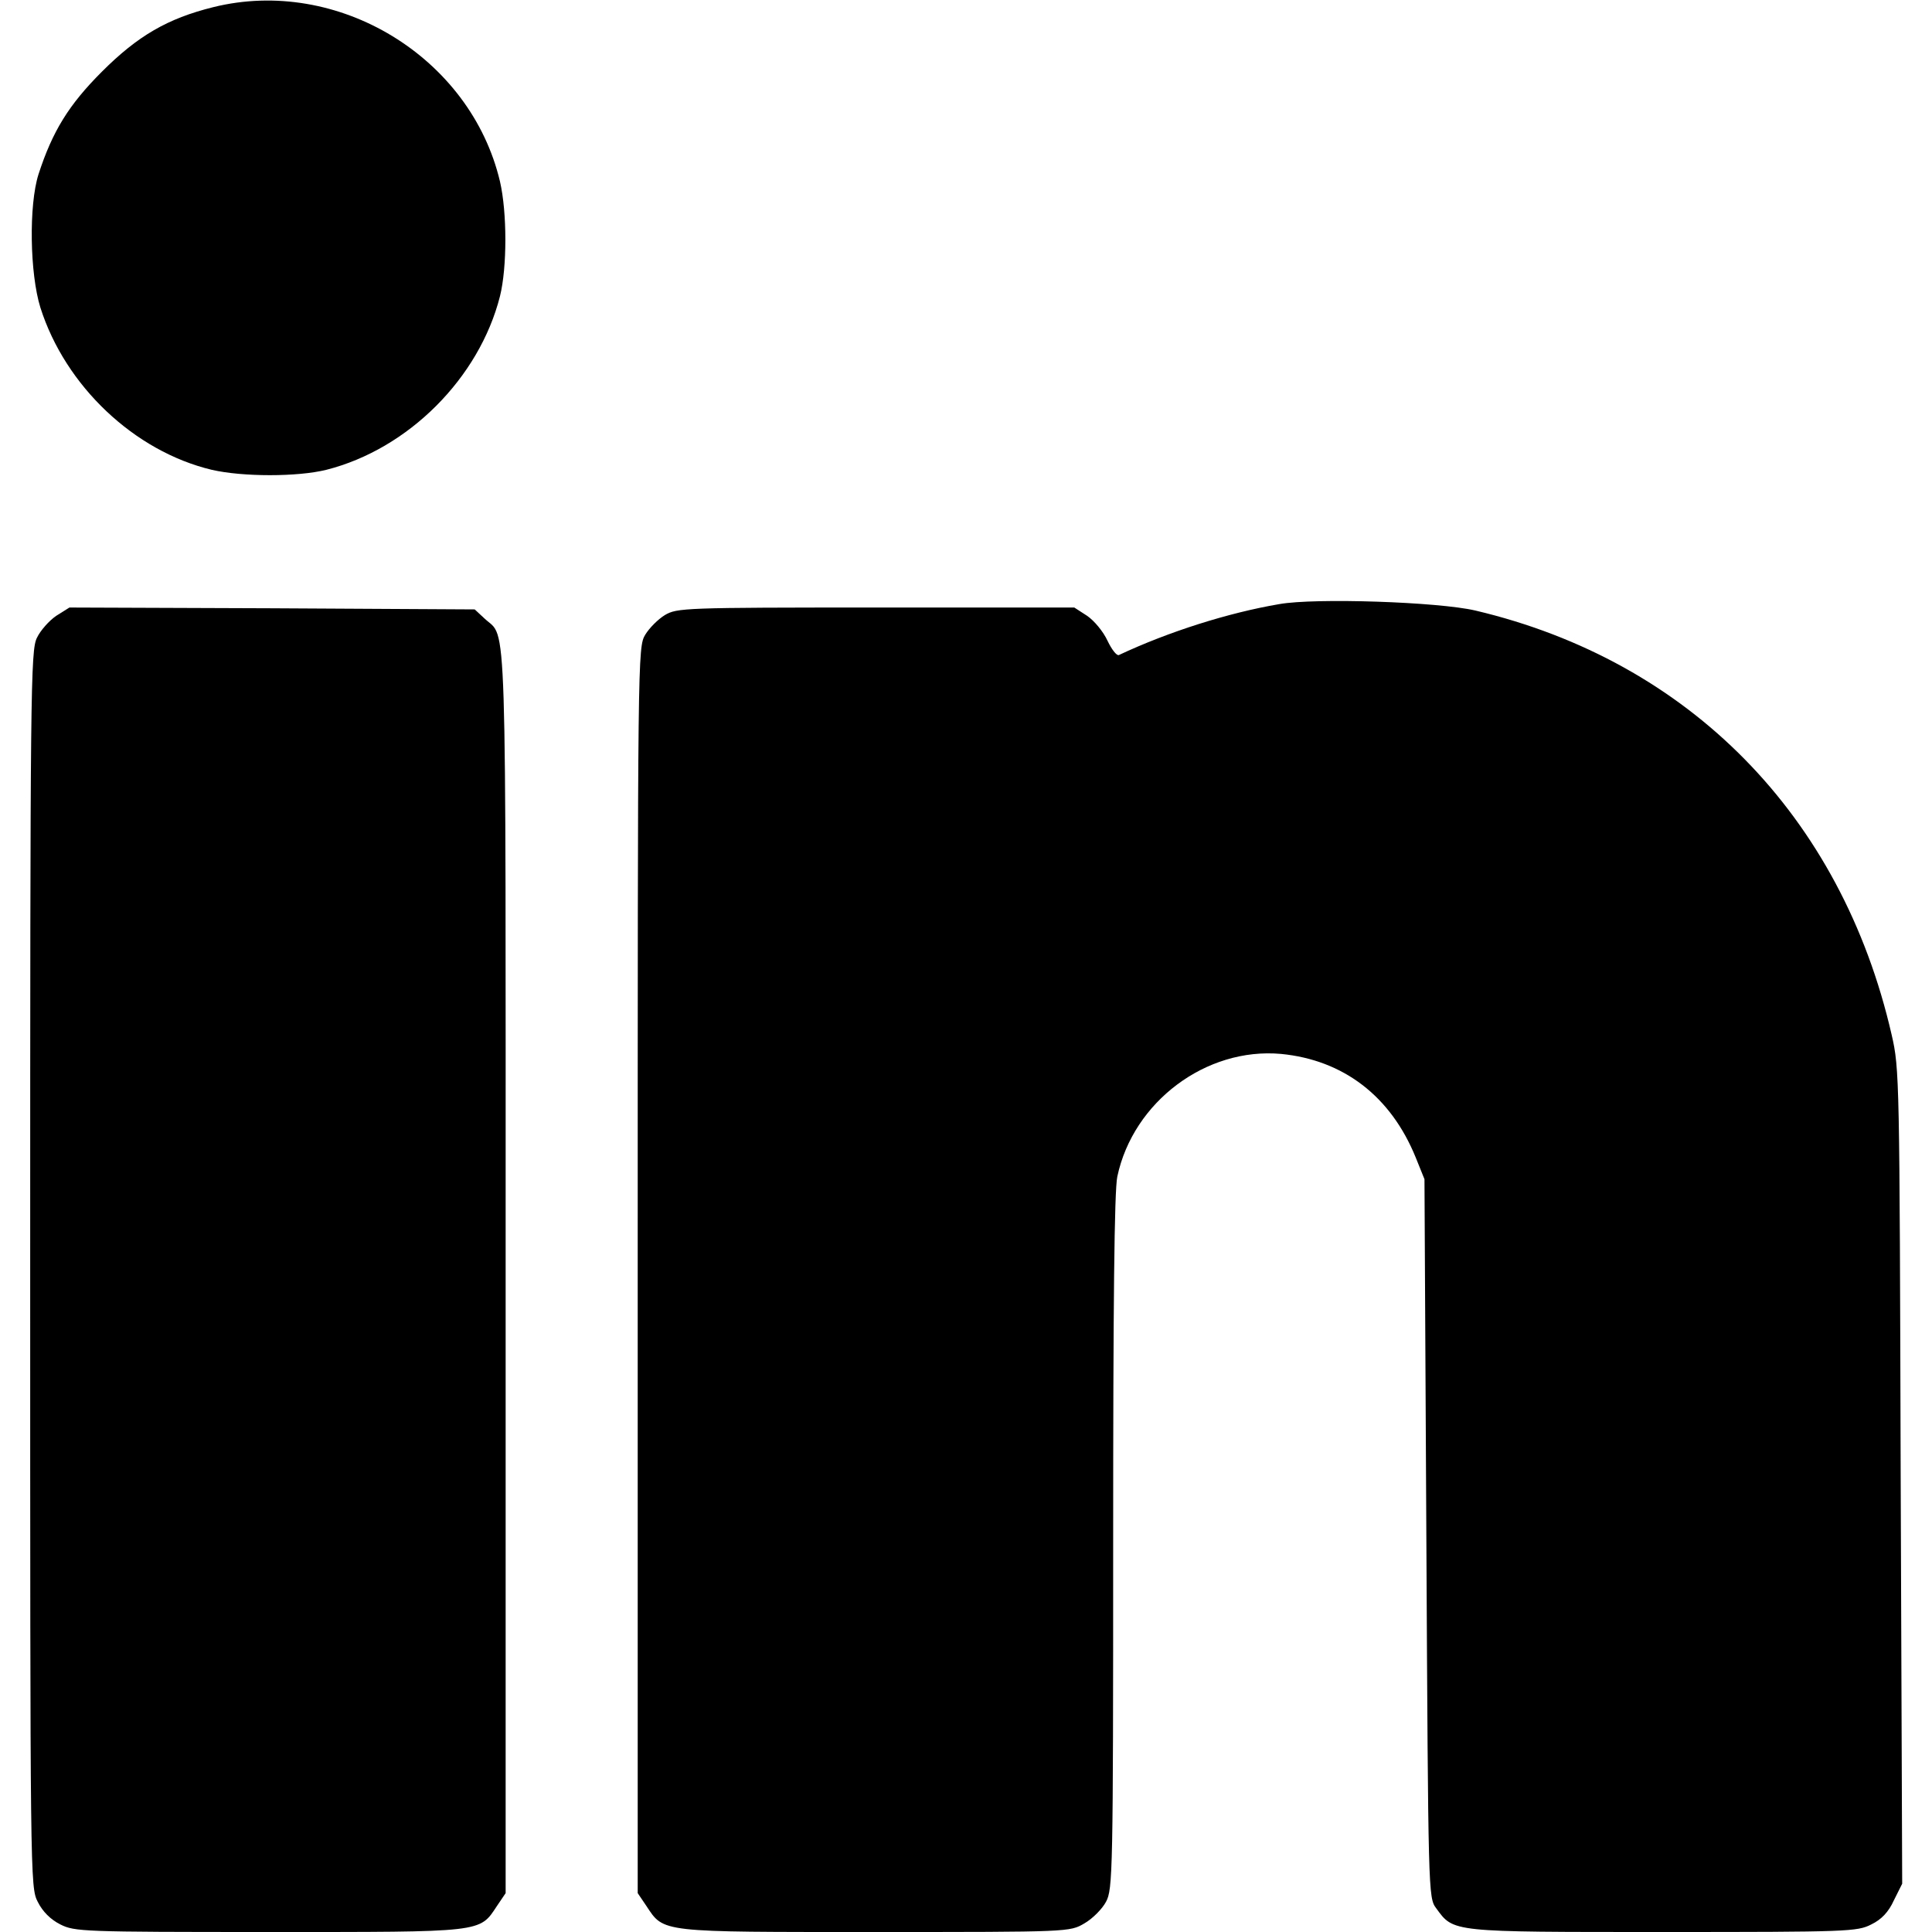
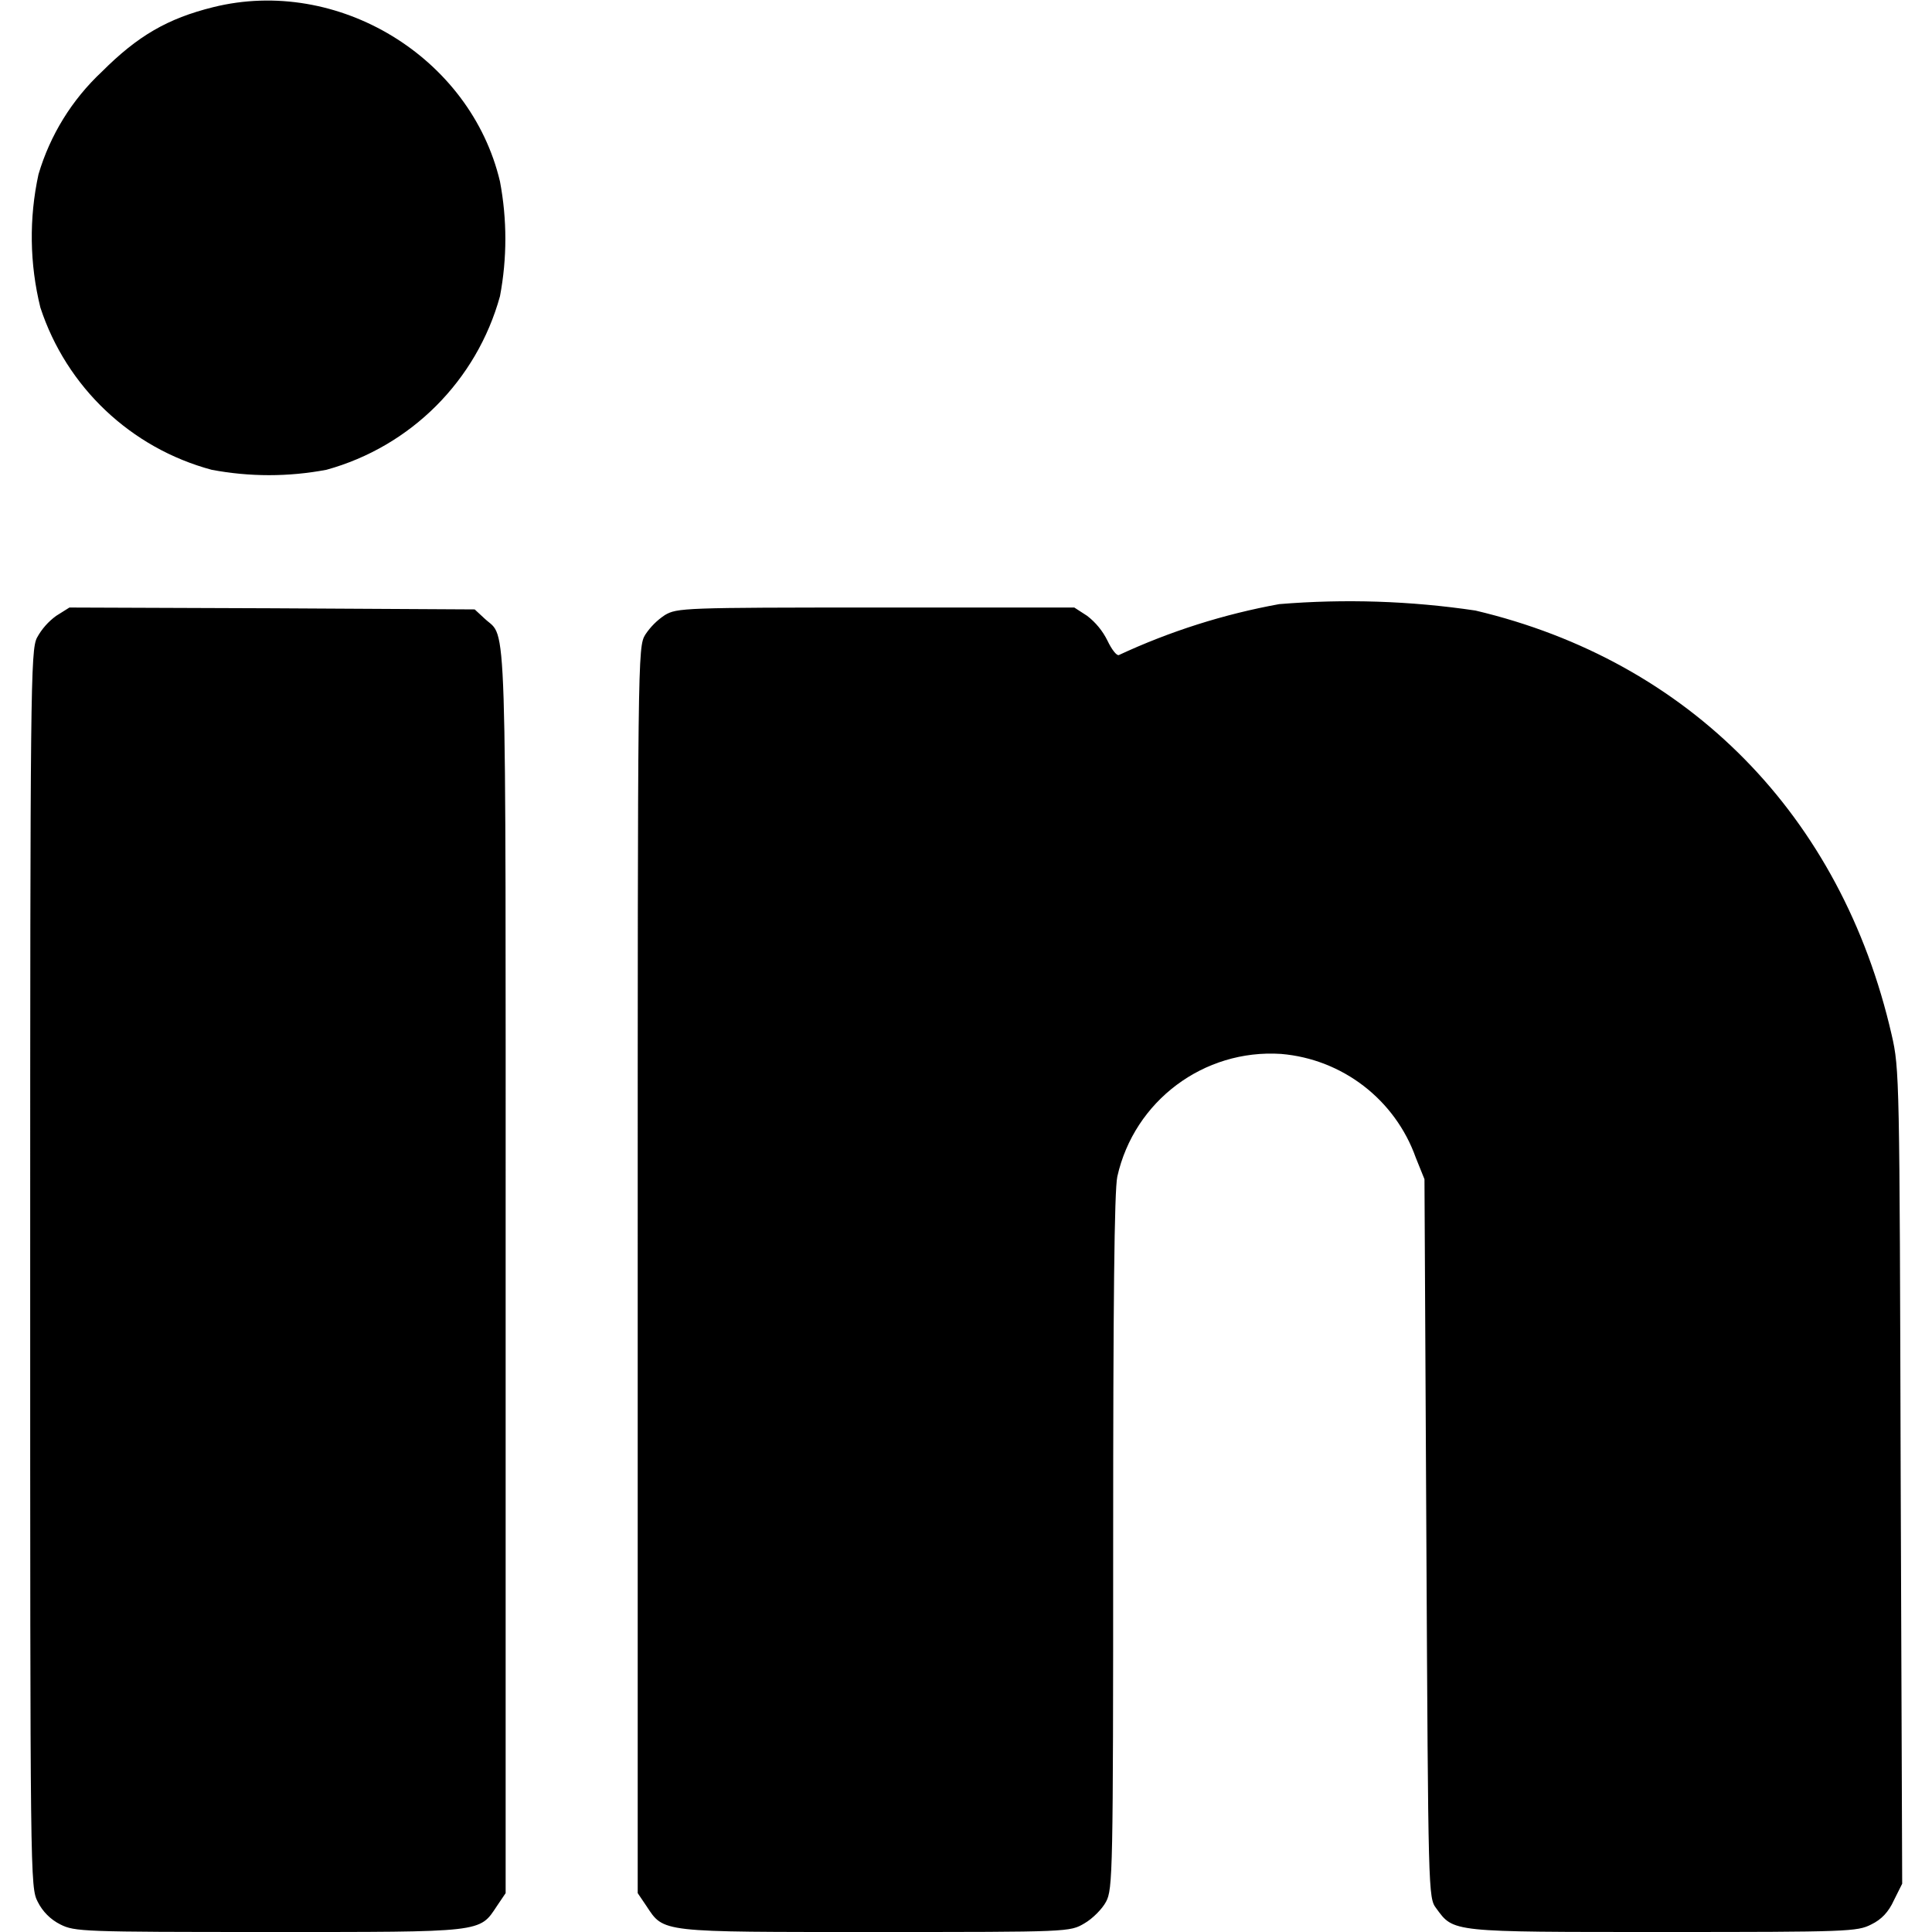
- <svg xmlns="http://www.w3.org/2000/svg" version="1.0" width="512pt" height="512pt" viewBox="0 0 512 512" preserveAspectRatio="xMidYMid meet">
-   <g transform="translate(0,512) scale(0.1,-0.1)" fill="#000000" stroke="none">
-     <path d="M565 5101 c-121 -30 -200 -76 -295 -171 -88 -88 -131 -158 -168 -272 -26 -82 -23 -263 5 -353 66 -208 249 -381 454 -430 82 -19 228 -19 304 0 217 55 405 243 460 460 19 76 19 222 0 304 -78 330 -430 544 -760 462z" />
-     <path d="M3390 3519 c-135 -23 -293 -73 -425 -135 -6 -2 -19 15 -30 38 -11 24 -35 53 -54 66 l-34 22 -526 0 c-507 0 -527 -1 -559 -20 -18 -11 -41 -34 -52 -52 -20 -33 -20 -54 -20 -1684 l0 -1651 23 -34 c47 -71 33 -69 607 -69 515 0 515 0 554 23 21 12 47 38 57 57 18 33 19 78 19 952 0 633 3 933 11 970 42 198 235 343 434 325 165 -16 291 -112 357 -275 l23 -57 5 -952 c5 -943 5 -952 26 -980 47 -64 36 -63 602 -63 490 0 514 1 551 20 27 13 46 33 60 64 l22 44 -4 1079 c-3 1057 -3 1080 -24 1171 -133 580 -536 990 -1103 1124 -98 23 -425 34 -520 17z" />
-     <path d="M149 3488 c-19 -13 -42 -39 -51 -58 -17 -33 -18 -134 -18 -1673 0 -1622 0 -1638 20 -1677 13 -26 34 -47 60 -60 38 -19 58 -20 552 -20 572 0 558 -2 605 69 l23 34 0 1649 c0 1792 4 1673 -55 1728 l-27 25 -537 3 -537 2 -35 -22z" />
-   </g>
+ <svg xmlns="http://www.w3.org/2000/svg" width="682.7" height="682.7" viewBox="0 0 512 512">
+   <path d="M56.5 1.9C44.4 4.9 36.5 9.5 27 19a60.8 60.8 0 0 0-16.8 27.2 78 78 0 0 0 .5 35.3 65.7 65.7 0 0 0 45.4 43 81.8 81.8 0 0 0 30.4 0 65.9 65.9 0 0 0 46-46 81.8 81.8 0 0 0 0-30.4c-7.8-33-43-54.4-76-46.2M339 160.1a174.7 174.7 0 0 0-42.5 13.5c-.6.2-1.9-1.5-3-3.8a18.7 18.7 0 0 0-5.4-6.6l-3.4-2.2h-52.6c-50.7 0-52.7.1-55.9 2a18.4 18.4 0 0 0-5.2 5.2c-2 3.3-2 5.4-2 168.4v165.1l2.3 3.4c4.7 7.1 3.3 6.9 60.7 6.9 51.5 0 51.5 0 55.4-2.3 2.1-1.2 4.7-3.8 5.7-5.7 1.8-3.3 1.9-7.8 1.9-95.2 0-63.3.3-93.3 1.1-97a41.7 41.7 0 0 1 43.4-32.5 41.6 41.6 0 0 1 35.7 27.5l2.3 5.7.5 95.2c.5 94.3.5 95.2 2.6 98 4.7 6.4 3.6 6.3 60.2 6.3 49 0 51.4-.1 55.1-2 2.7-1.3 4.6-3.3 6-6.4l2.2-4.4-.4-107.9c-.3-105.7-.3-108-2.4-117.1-13.3-58-53.6-99-110.3-112.4a227 227 0 0 0-52-1.7m-324.1 3.1a17.5 17.5 0 0 0-5.1 5.8C8.1 172.3 8 182.4 8 336.3 8 498.5 8 500.1 10 504c1.3 2.6 3.4 4.7 6 6 3.8 1.9 5.8 2 55.2 2 57.2 0 55.8.2 60.5-6.9l2.3-3.4V336.8c0-179.2.4-167.3-5.5-172.8l-2.7-2.5-53.7-.3-53.7-.2z" />
</svg>
